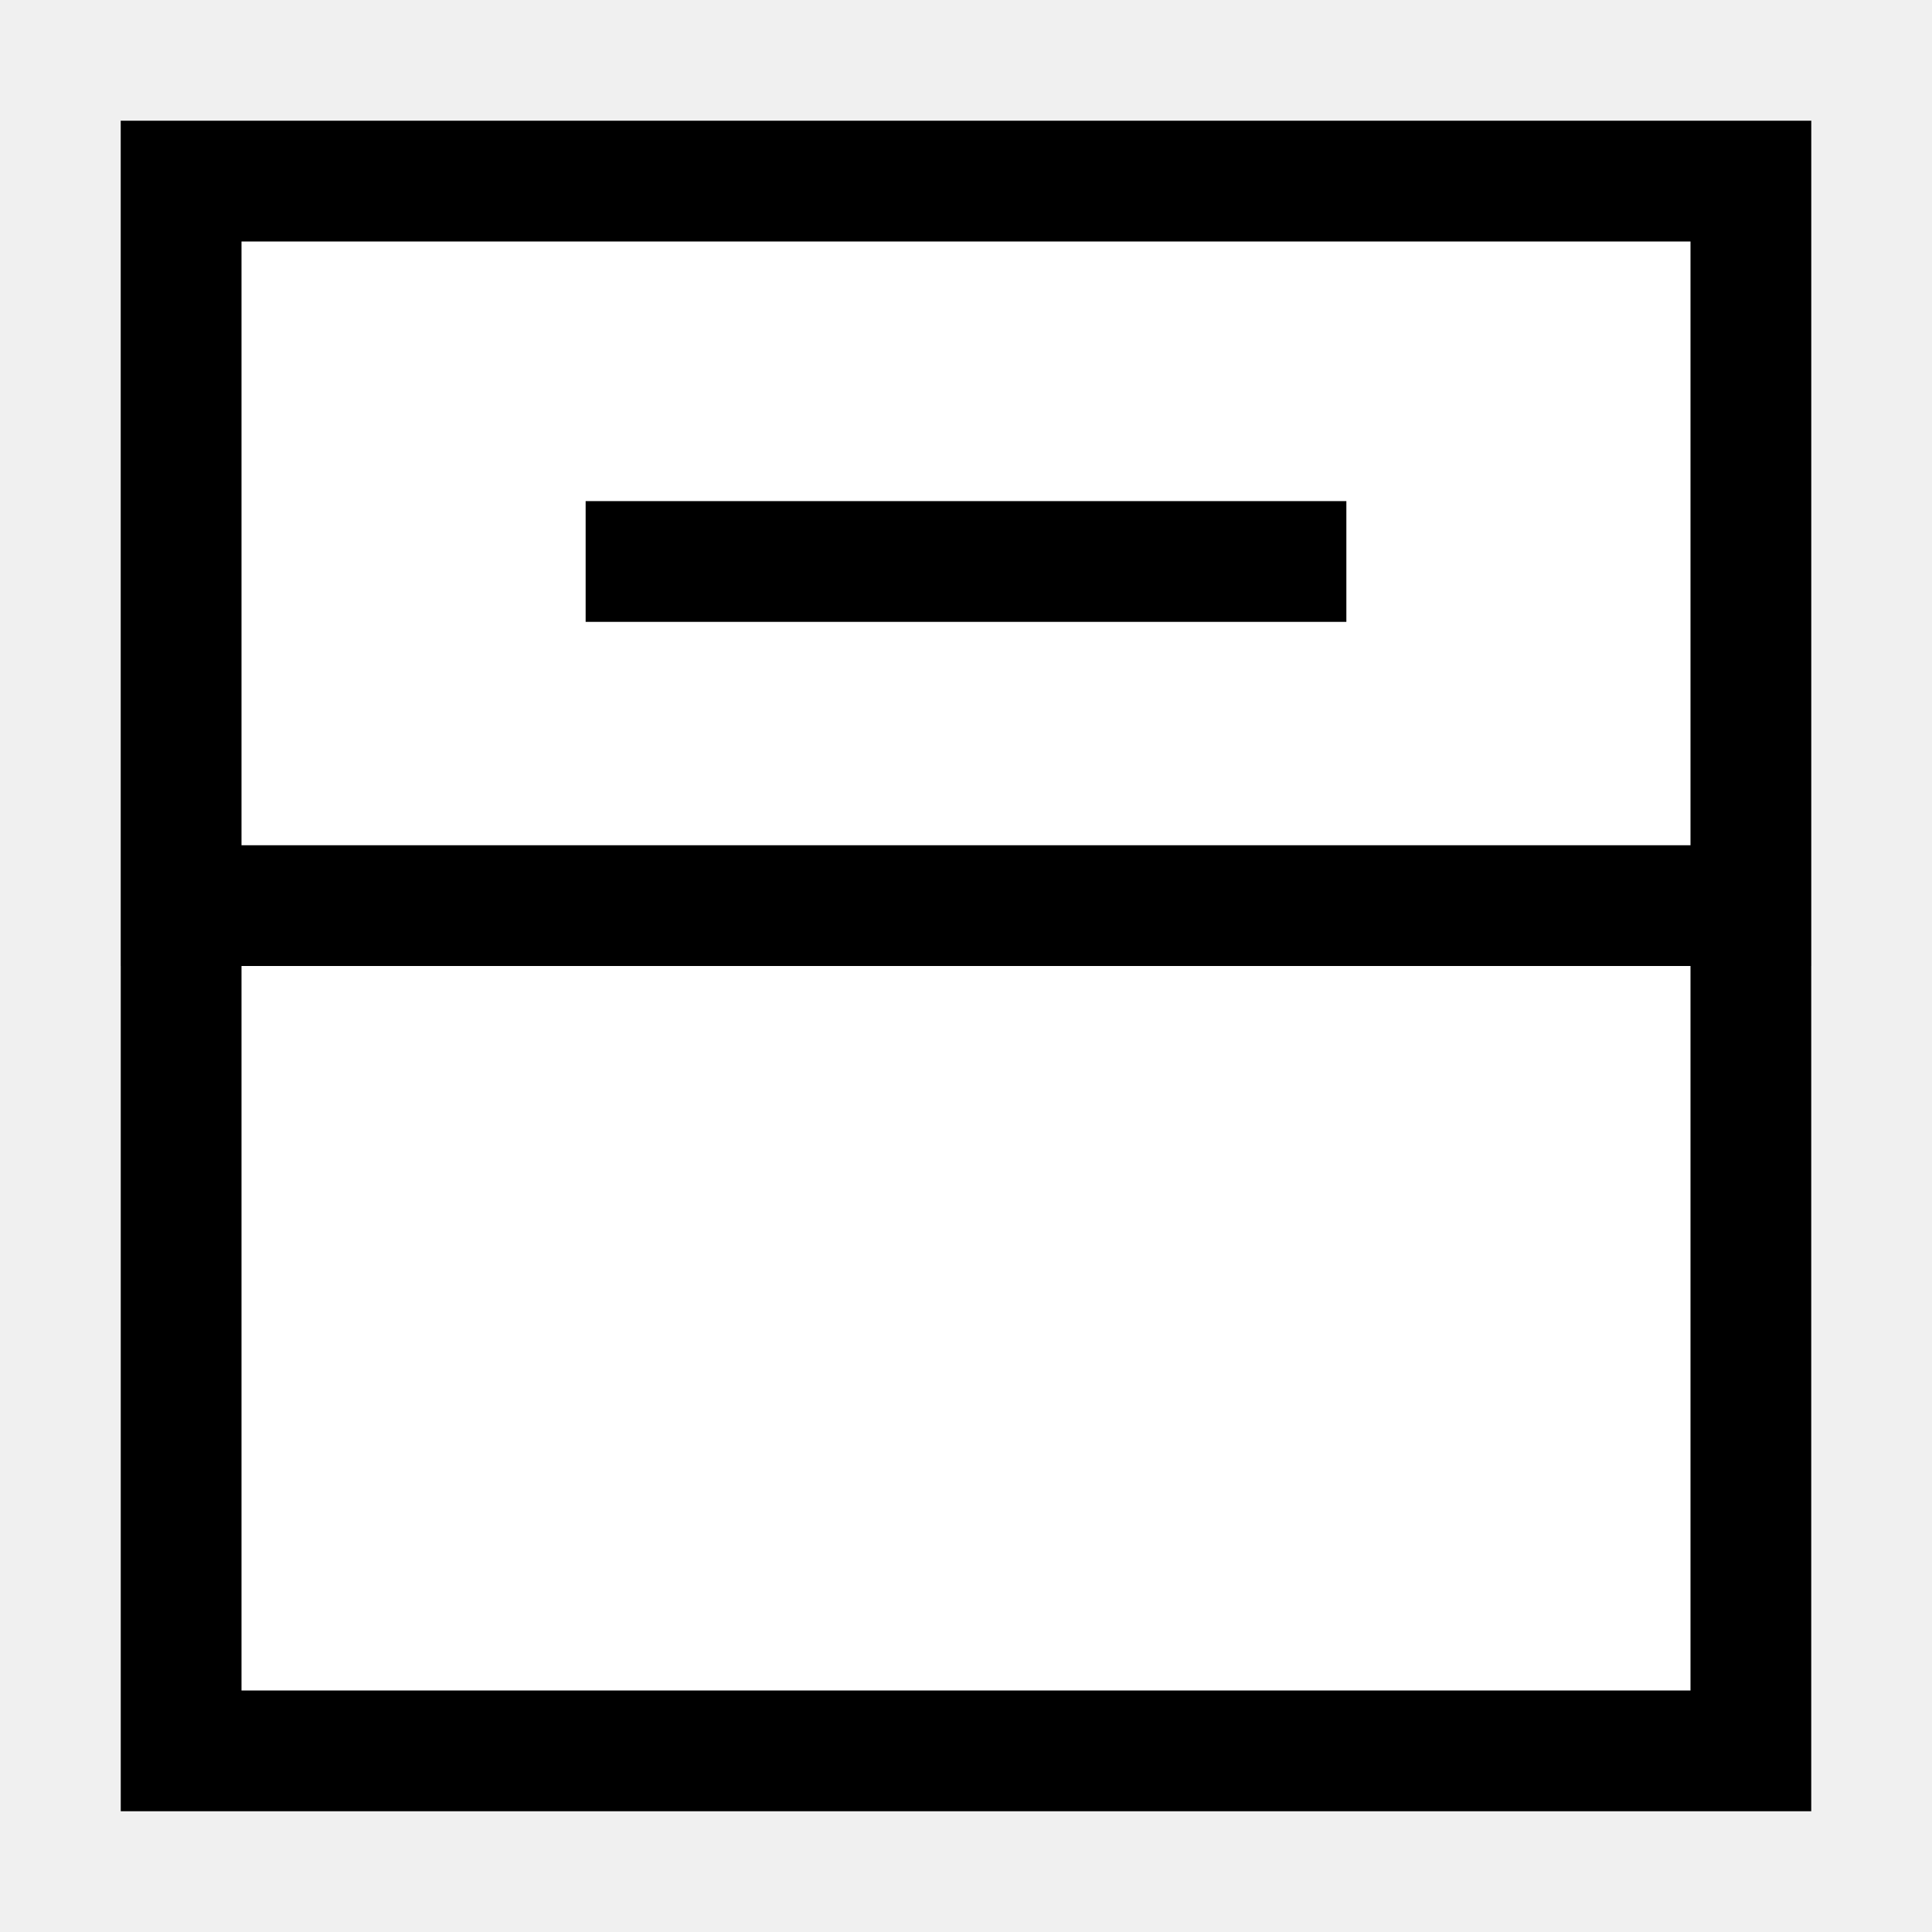
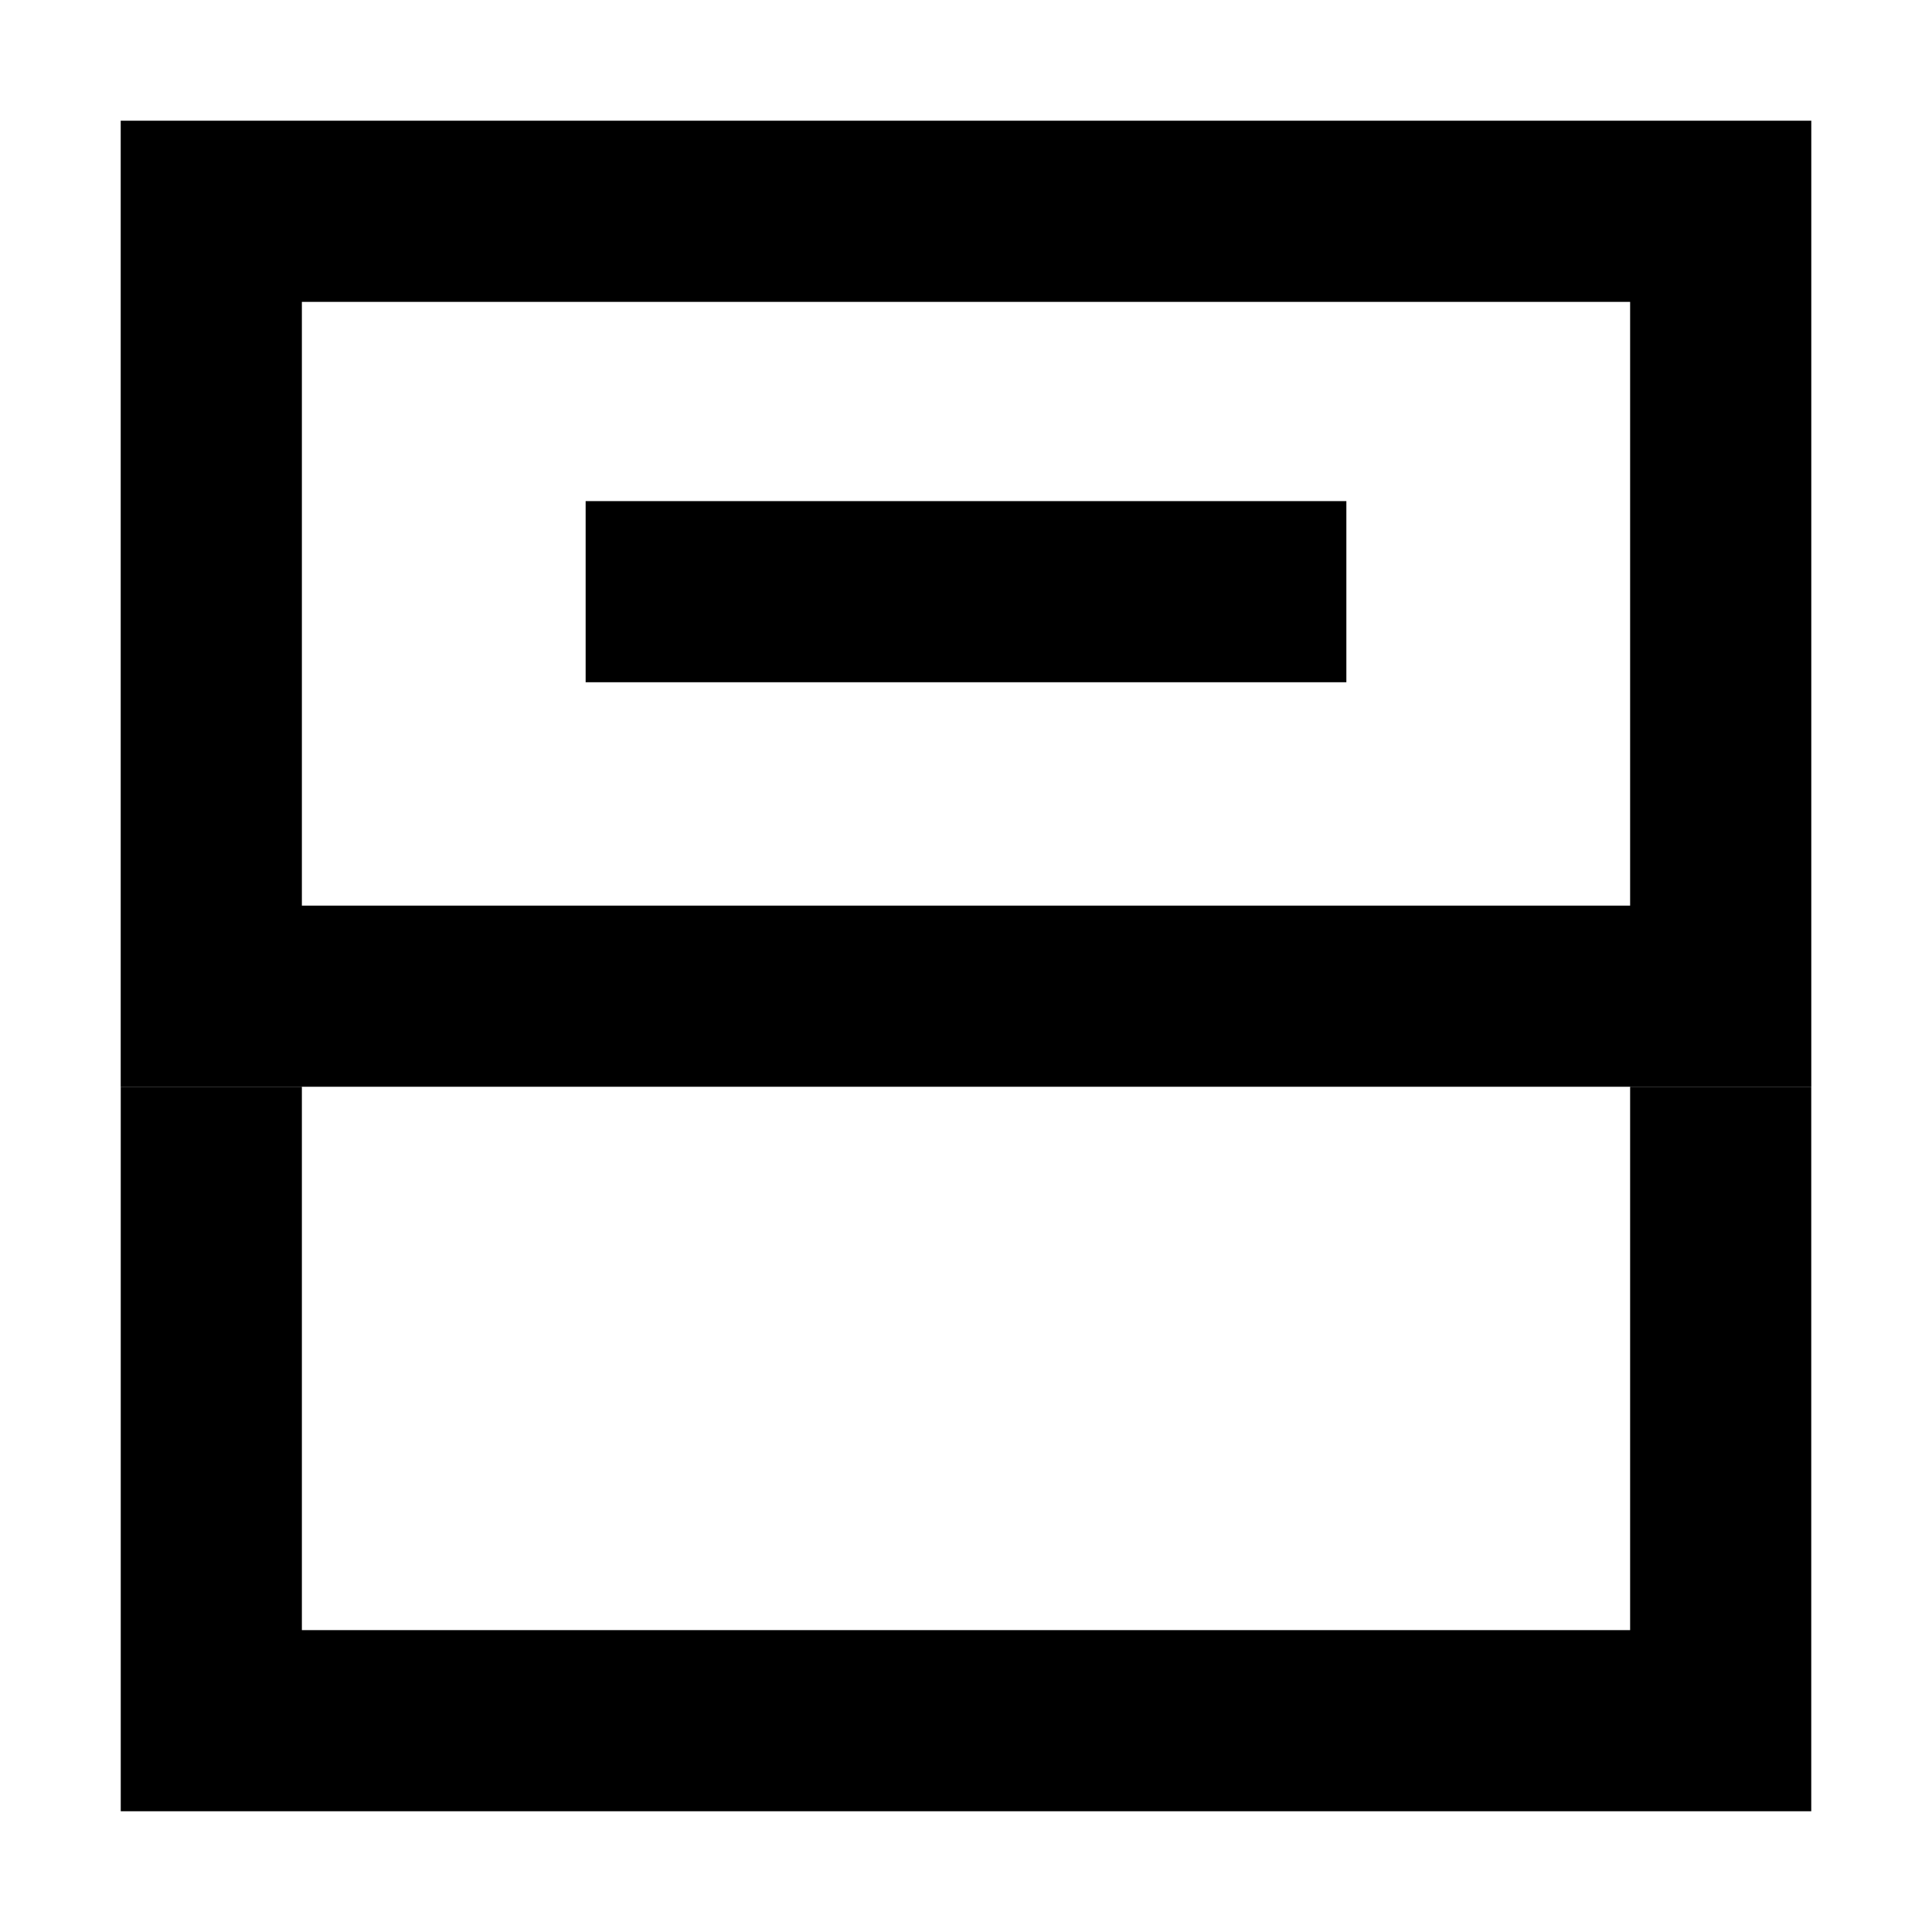
<svg xmlns="http://www.w3.org/2000/svg" xmlns:xlink="http://www.w3.org/1999/xlink" width="16px" height="16px" viewBox="0 0 16 16" version="1.1">
  <defs>
-     <rect id="path-1" x="0" y="0" width="14" height="14" />
-     <rect id="path-2" x="0" y="0" width="14" height="7" />
+     <rect id="path-1" x="-22" y="-246" width="200" height="1080" />
+     <rect id="path-2" x="0" y="0" width="14" height="14" />
+     <rect id="path-3" x="0" y="0" width="14" height="8" />
  </defs>
  <g id="page" stroke="none" stroke-width="1" fill="none" fill-rule="evenodd">
-     <g id="FullHD-1080p" transform="translate(-22, -356)">
-       <rect id="Rectangle-6-Copy-4" stroke="#E6E6E6" x="0.5" y="329.5" width="199" height="750" />
-       <rect id="Rectangle-6-Copy-4" stroke="#E6E6E6" x="0.5" y="329.5" width="199" height="67" />
-       <g id="Group-4" transform="translate(23, 357)">
-         <g id="Rectangle-7">
-           <use fill="#FFFFFF" fill-rule="evenodd" xlink:href="#path-1" />
-           <rect stroke="#000000" stroke-width="1" x="0.5" y="0.5" width="13" height="13" />
-         </g>
-         <g id="Rectangle-3">
-           <use fill="#FFFFFF" fill-rule="evenodd" xlink:href="#path-2" />
-           <rect stroke="#000000" stroke-width="1" x="0.5" y="0.5" width="13" height="6" />
-         </g>
-         <rect id="Rectangle-8" fill="#000000" x="3.85" y="3.15" width="6.3" height="1" />
+     <g id="Rectangle-6-Copy-4">
+       <use fill="#FFFFFF" fill-rule="evenodd" xlink:href="#path-1" />
+       <rect stroke="#E6E6E6" stroke-width="1" x="-21.5" y="-245.5" width="199" height="1079" />
+     </g>
+     <g id="Group-4" transform="translate(1, 1)">
+       <g id="Rectangle-7">
+         <use fill="#FFFFFF" fill-rule="evenodd" xlink:href="#path-2" />
+         <rect stroke="#000000" stroke-width="1.5" x="0.75" y="0.75" width="12.5" height="12.5" />
      </g>
+       <g id="Rectangle-3">
+         <use fill="#FFFFFF" fill-rule="evenodd" xlink:href="#path-3" />
+         <rect stroke="#000000" stroke-width="1.5" x="0.75" y="0.75" width="12.5" height="6.5" />
+       </g>
+       <rect id="Rectangle-8" fill="#000000" x="3.85" y="3.15" width="6.3" height="1.5" />
    </g>
  </g>
</svg>
